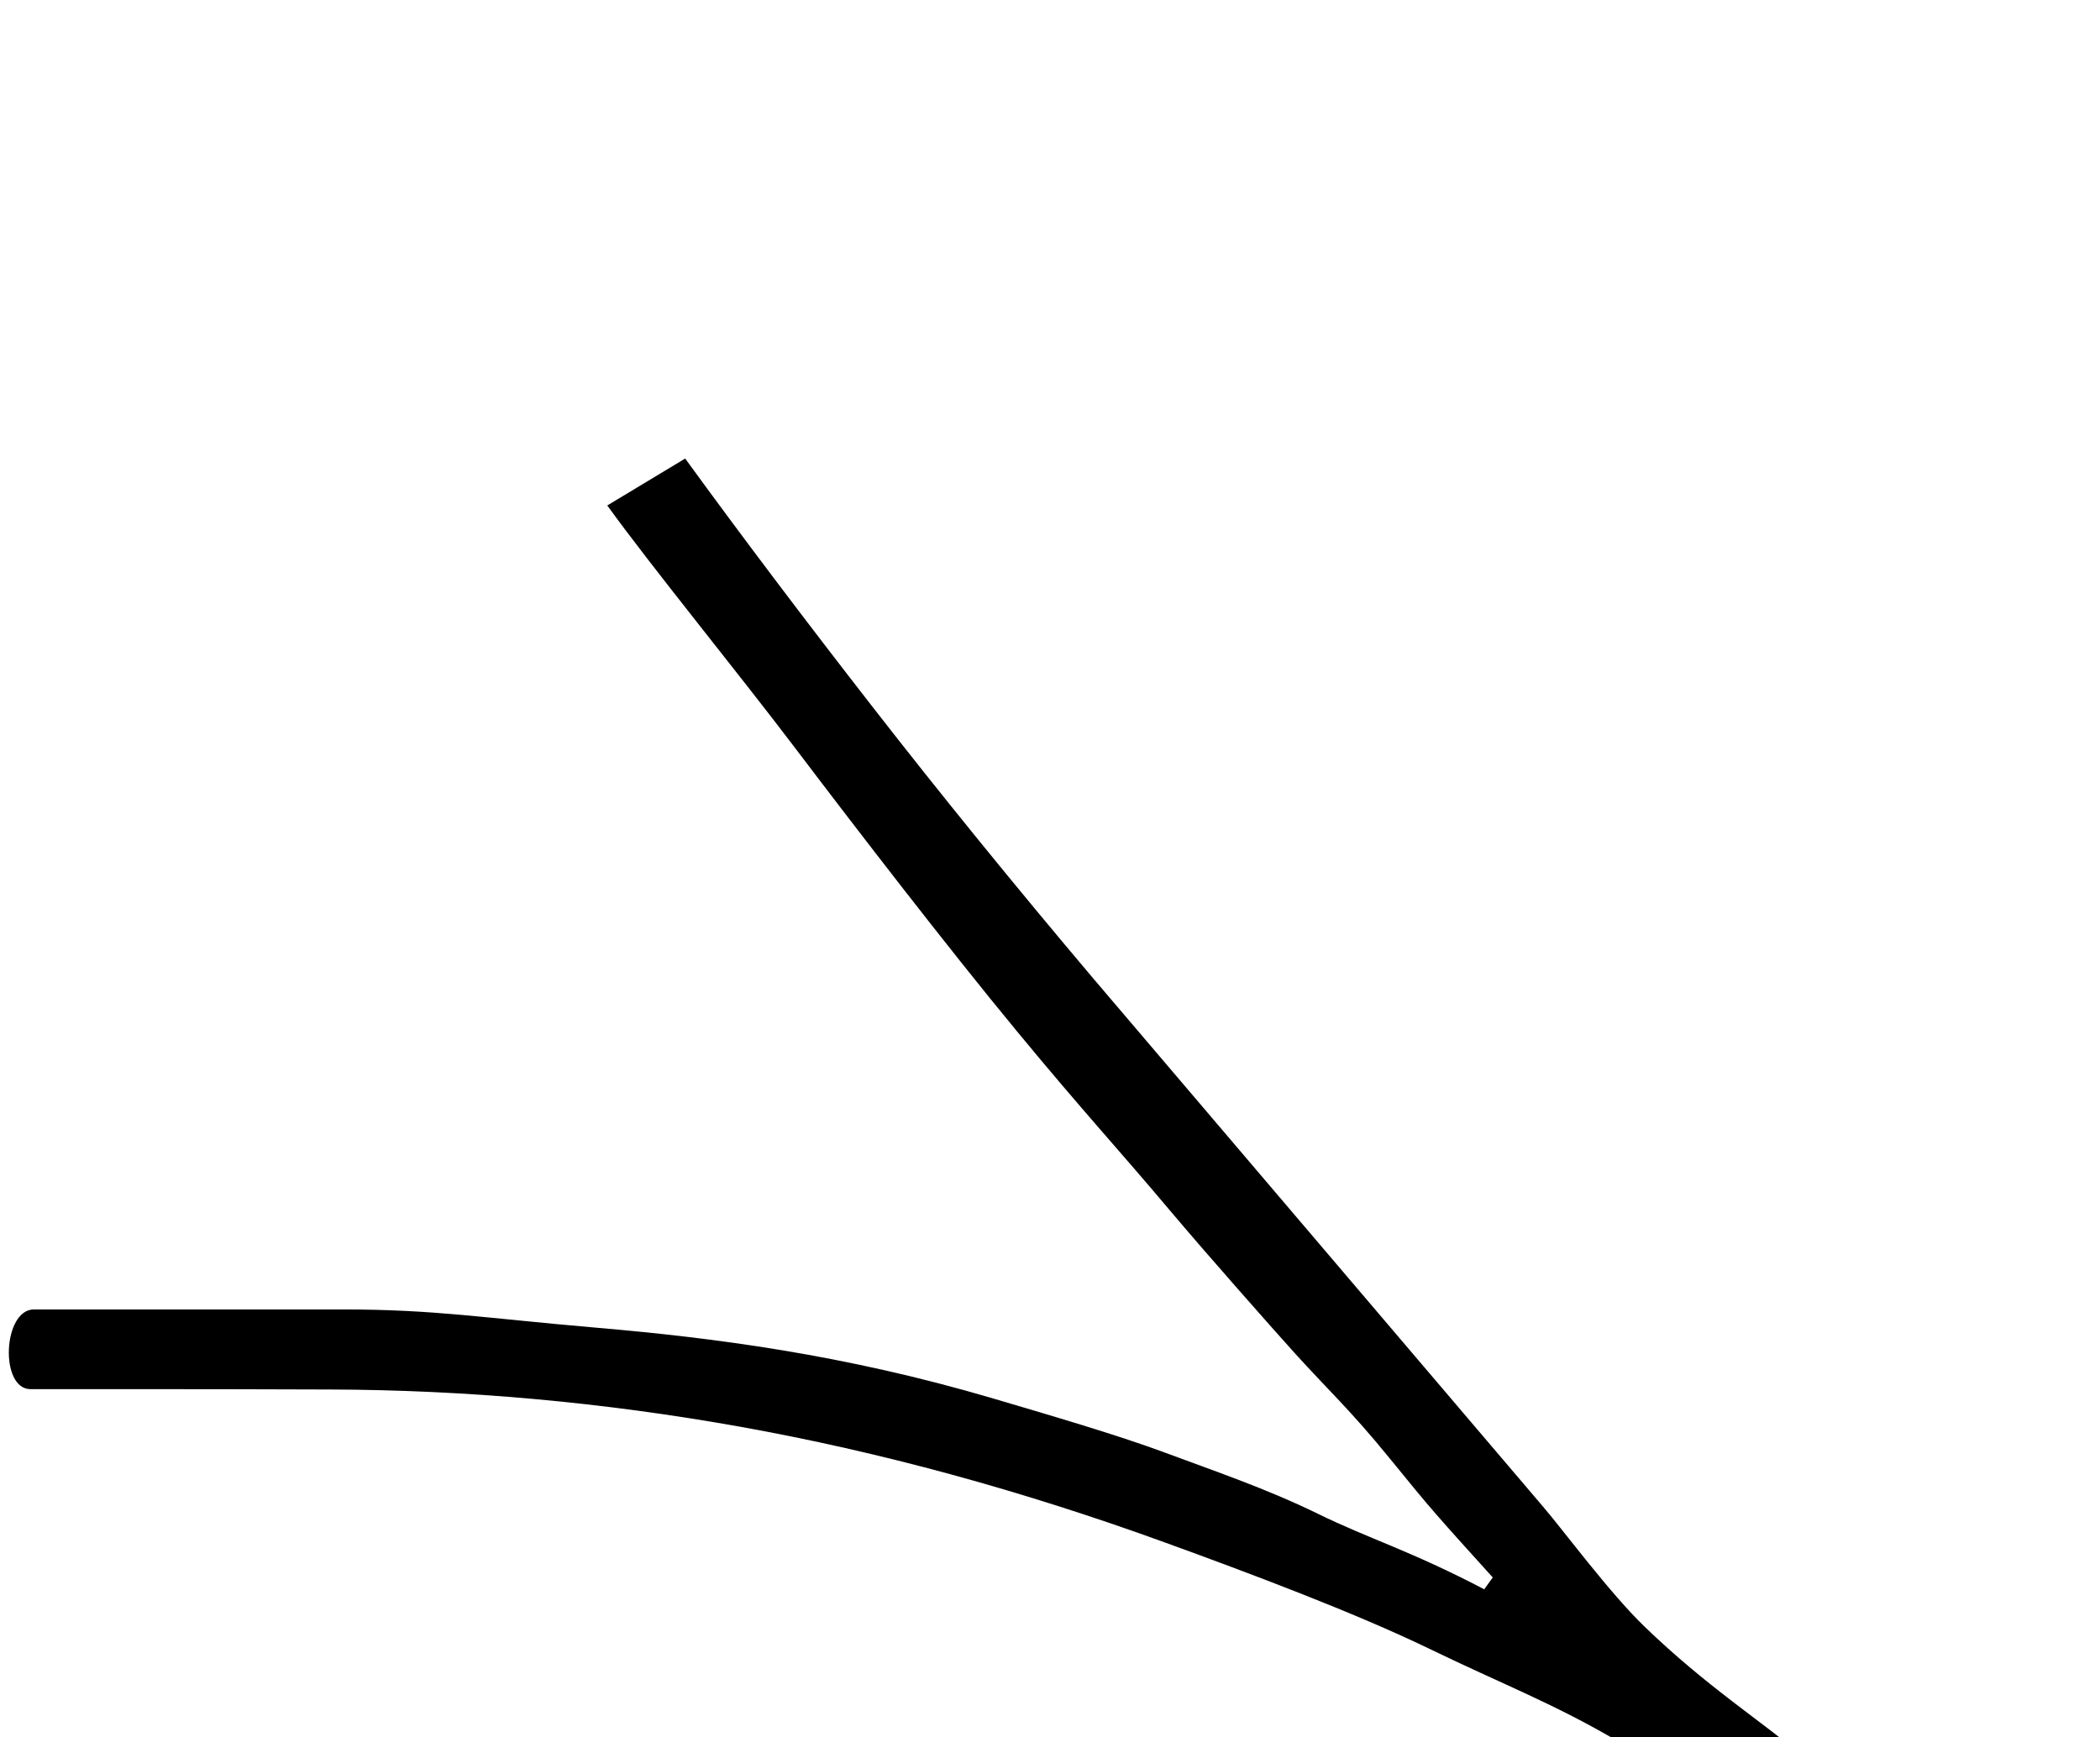
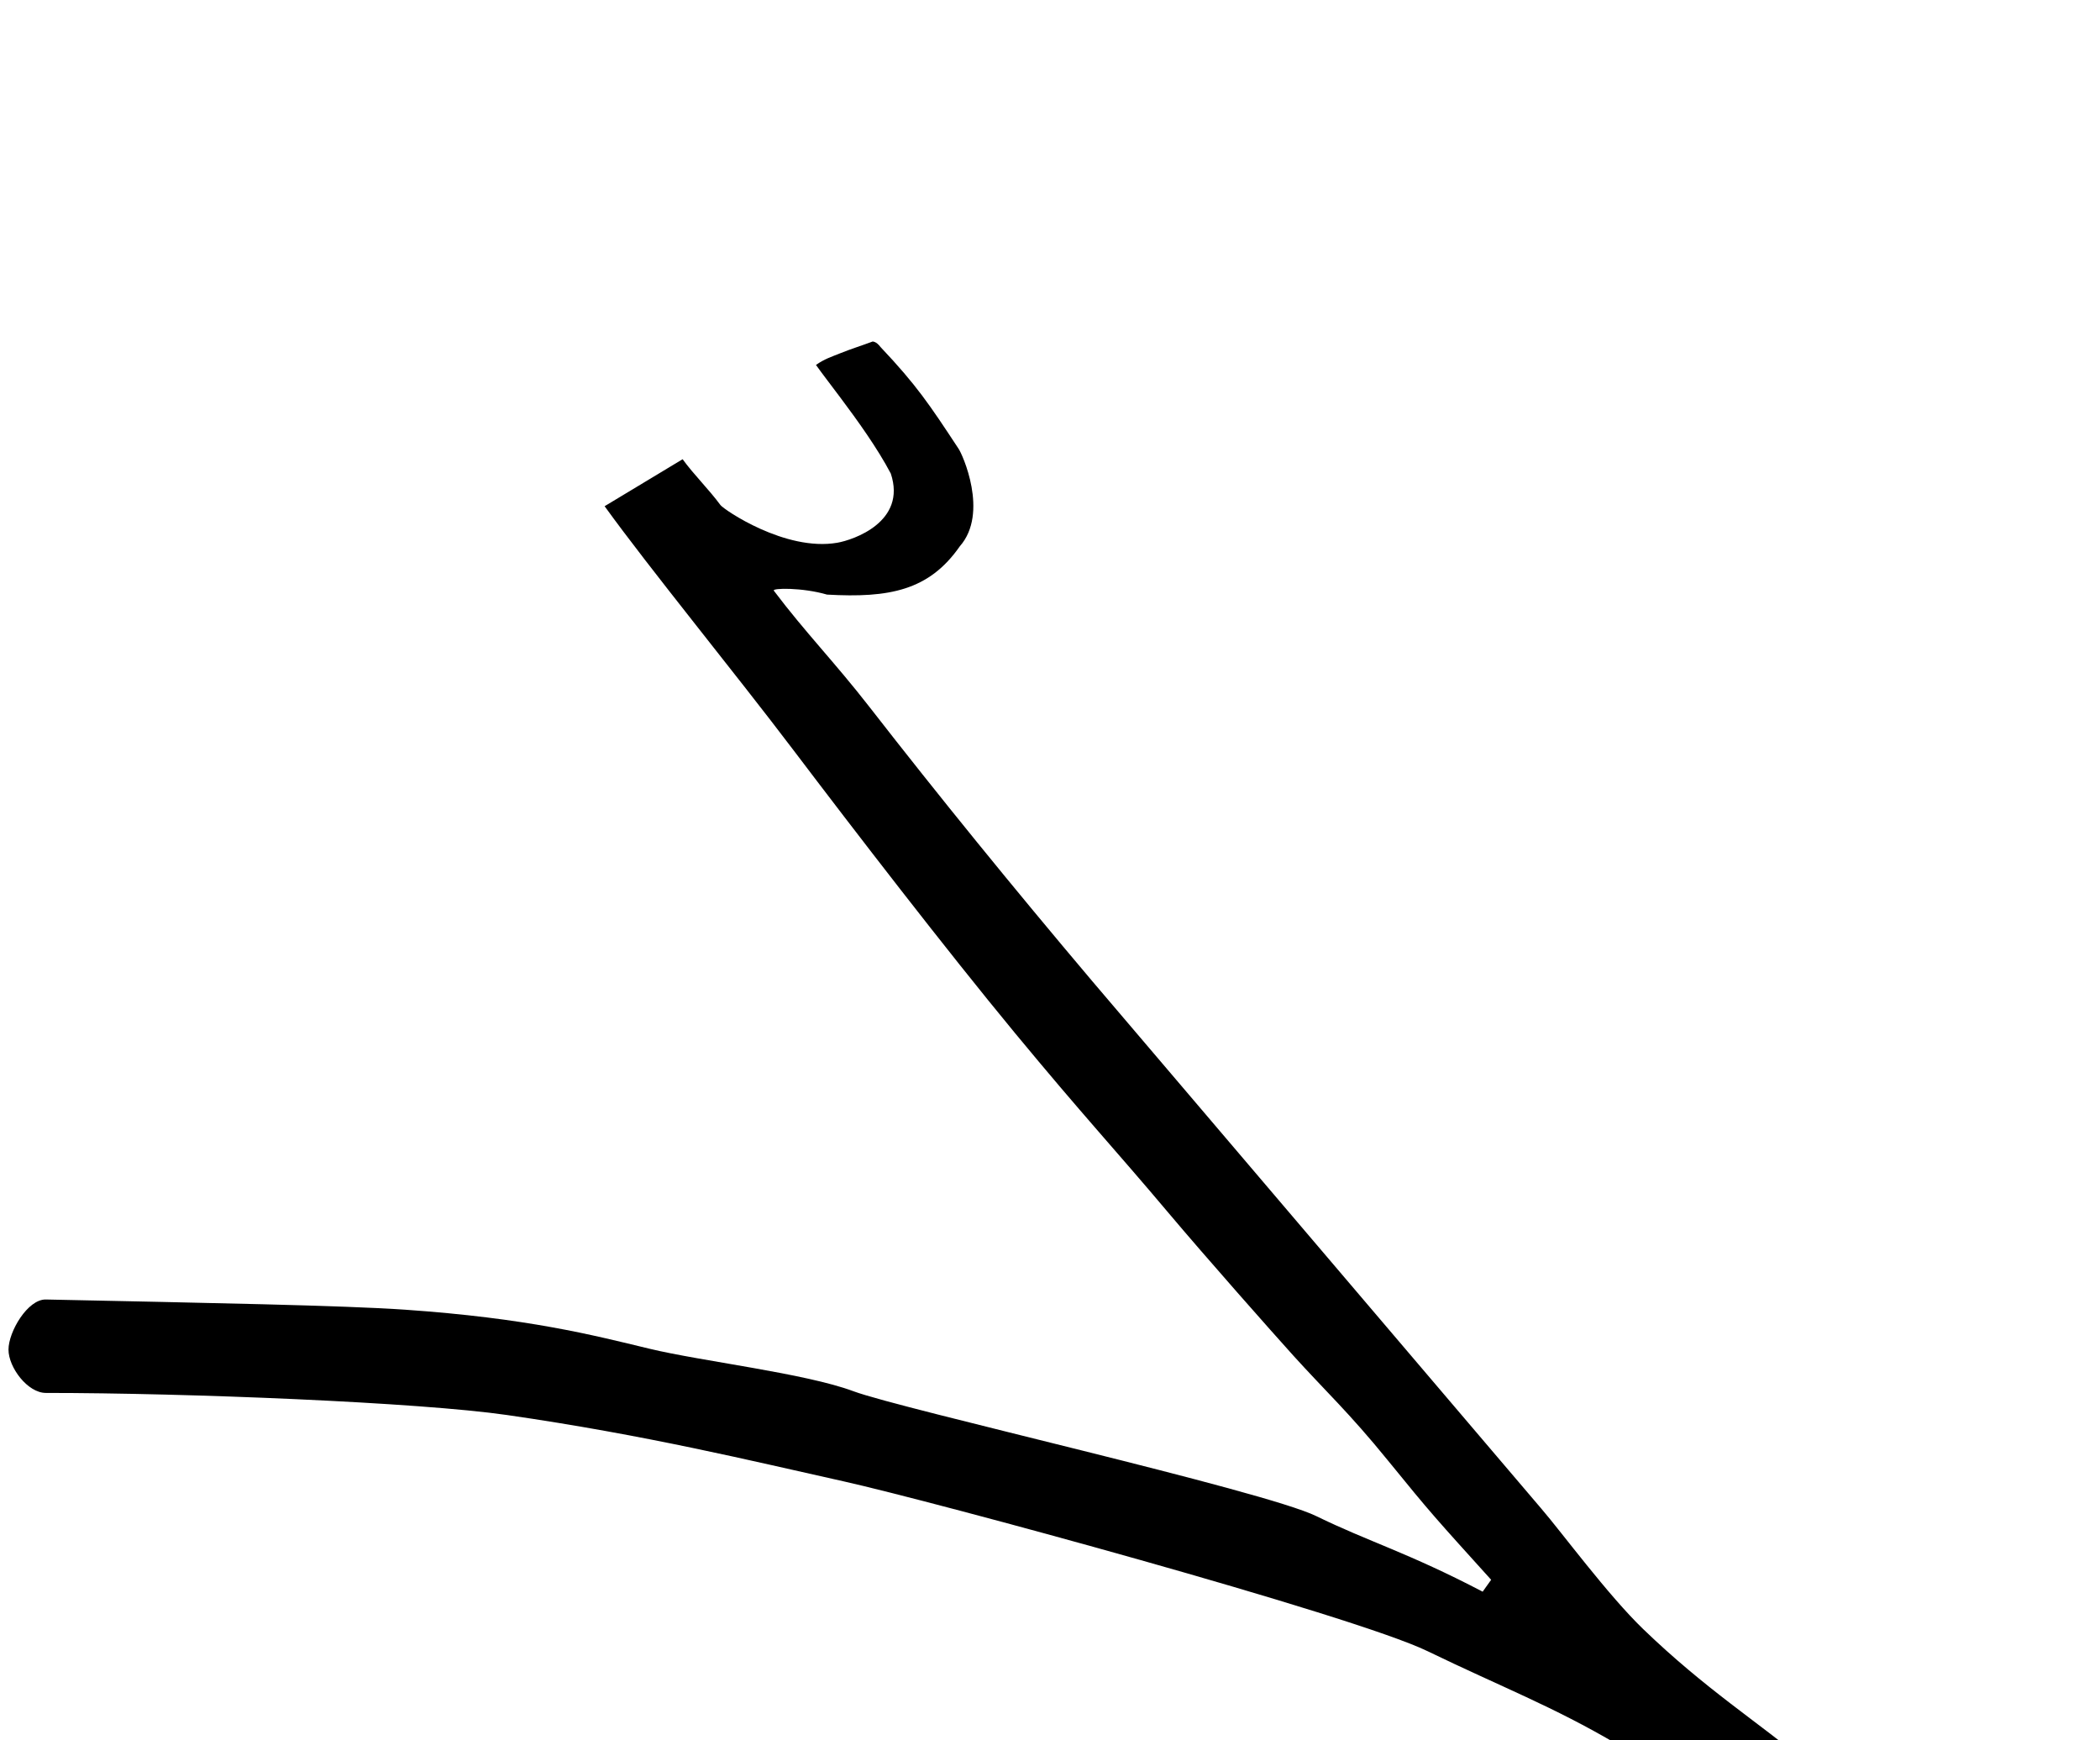
- <svg xmlns="http://www.w3.org/2000/svg" version="1.1" viewBox="-85 0 2476 2048">
-   <path fill="currentColor" d="M2207.66 2324.48c-54.891 -39.207 -92.12 -70.106 -157.656 -114.48s-150.132 -111.293 -226 -156c-76.459 -45.056 -136.619 -67.675 -224 -110s-212.44 -89.283 -311.896 -125.376c-169.301 -61.44 -335.871 -106.838 -499.712 -136.192 c-163.84 -29.355 -324.95 -43.48 -483.327 -44.031c-190.647 -0.663 -227.575 -0.271 -354.064 -0.4c-36.693 -0.037 -32.674 -94 4 -94h364c109.227 0 164.952 10.003 300.12 21.608c135.169 11.605 290.795 31.368 466.88 83.392 c60.075 17.749 146.339 42.837 203 64s118.56 41.962 180 72s108 43 196 89l10 -14c-65 -72 -70 -77 -122 -141c-45.49 -55.988 -73 -81 -111 -123c-24.236 -26.788 -103.45 -116.285 -147 -168c-64 -76 -99.763 -113.696 -181 -212s-189.686 -239.157 -260 -332 s-169.752 -214.272 -223 -288l91.856 -55.328c65.536 90.112 138.922 187.392 220.159 291.84s168.619 211.968 262.145 322.561l529.104 621.384c23.736 27.544 78.263 101.559 119.736 141.544c73.79 71.142 134.56 108.8 196 160s128.387 84.04 183 125 s94.752 76.501 148 112l-58.656 91.4z" />
+ <svg xmlns="http://www.w3.org/2000/svg" version="1.1" viewBox="-81 0 2473 2048">
+   <path fill="currentColor" d="M2207.66 2324.48c-54.891 -39.207 -92.12 -70.106 -157.656 -114.48s-150.132 -111.293 -226 -156c-76.459 -45.056 -136.619 -67.675 -224 -110s-584.721 -177.048 -688.004 -200c-108 -24 -231.255 -54.238 -396 -78c-104 -15 -377 -26 -543 -26 c-21.45 0 -44 -30 -44 -51s22.555 -59.451 44 -59c190 4 350.012 6.932 423 12c144 10 220.104 29.624 288 46c60.897 14.688 183.339 28.837 240 50s483.564 116.962 545.004 147c61.44 30.038 108 43 196 89l10 -14c-65 -72 -70 -77 -122 -141 c-45.49 -55.988 -73 -81 -111 -123c-24.236 -26.788 -103.45 -116.285 -147 -168c-64 -76 -99.763 -113.696 -181 -212s-189.686 -239.157 -260 -332c-70.314 -92.843 -169.752 -214.272 -223 -288l91.856 -55.328 c13.329 18.327 30.64 35.122 44.617 54.042c3.789 5.129 76.276 54.928 137.551 44.295c18.753 -3.254 82.043 -24.523 62.977 -81.488c-15.777 -29.928 -39.141 -62.368 -58.963 -88.86c-11.724 -15.667 -22.208 -29.254 -29.151 -39.009 c10.115 -7.043 17.906 -9.416 28.568 -13.723c12.754 -5.15 25.69 -9.142 38.315 -13.884c4.087 0.693 6.679 3.329 9.302 6.702c42.132 44.536 57.55 67.607 91.505 119.216c4.643 6.226 36.202 76.136 1.733 115.205 c-36.243 52.084 -83.093 61.051 -156.415 56.891c-29.183 -8.518 -64.995 -7.763 -62.65 -4.652c37.28 49.448 71.423 83.944 112.771 137.105c81.237 104.448 168.619 211.968 262.145 322.562l529.104 621.384 c23.736 27.544 78.263 101.559 119.735 141.544c73.79 71.142 134.561 108.8 196 160c61.44 51.2 128.387 84.04 183 125s94.752 76.501 148 112l-58.656 91.4z" />
</svg>
